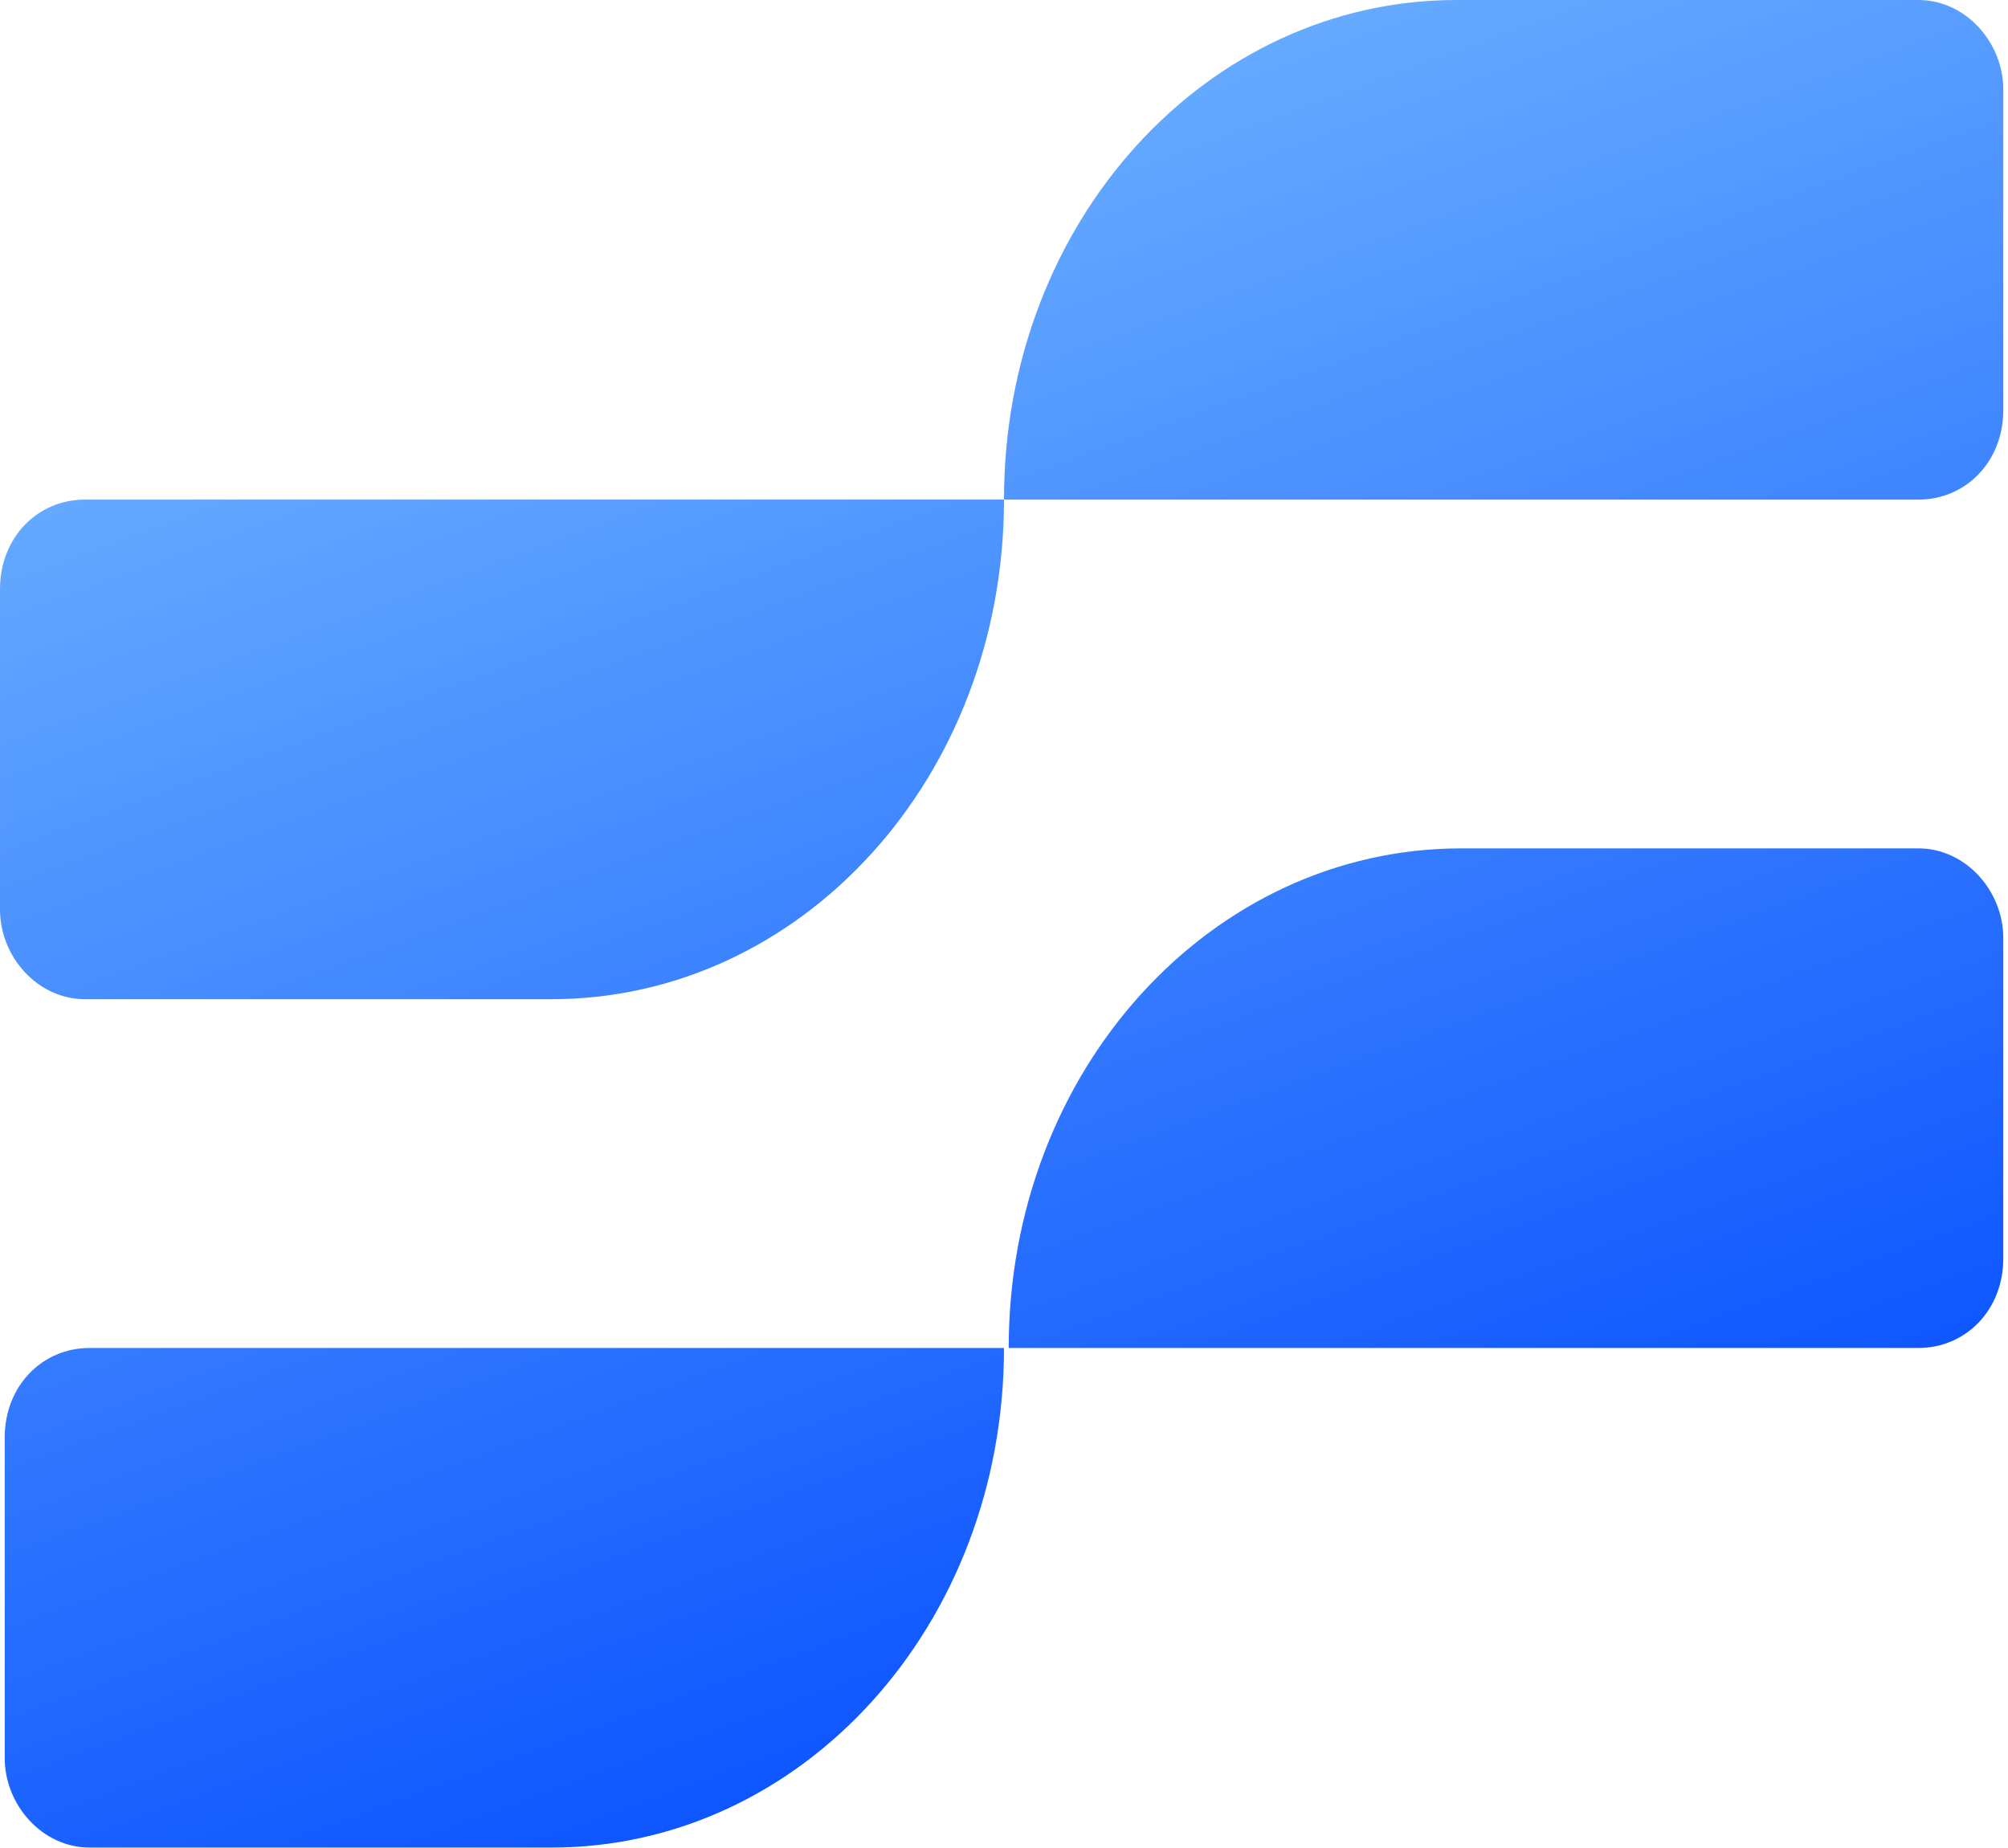
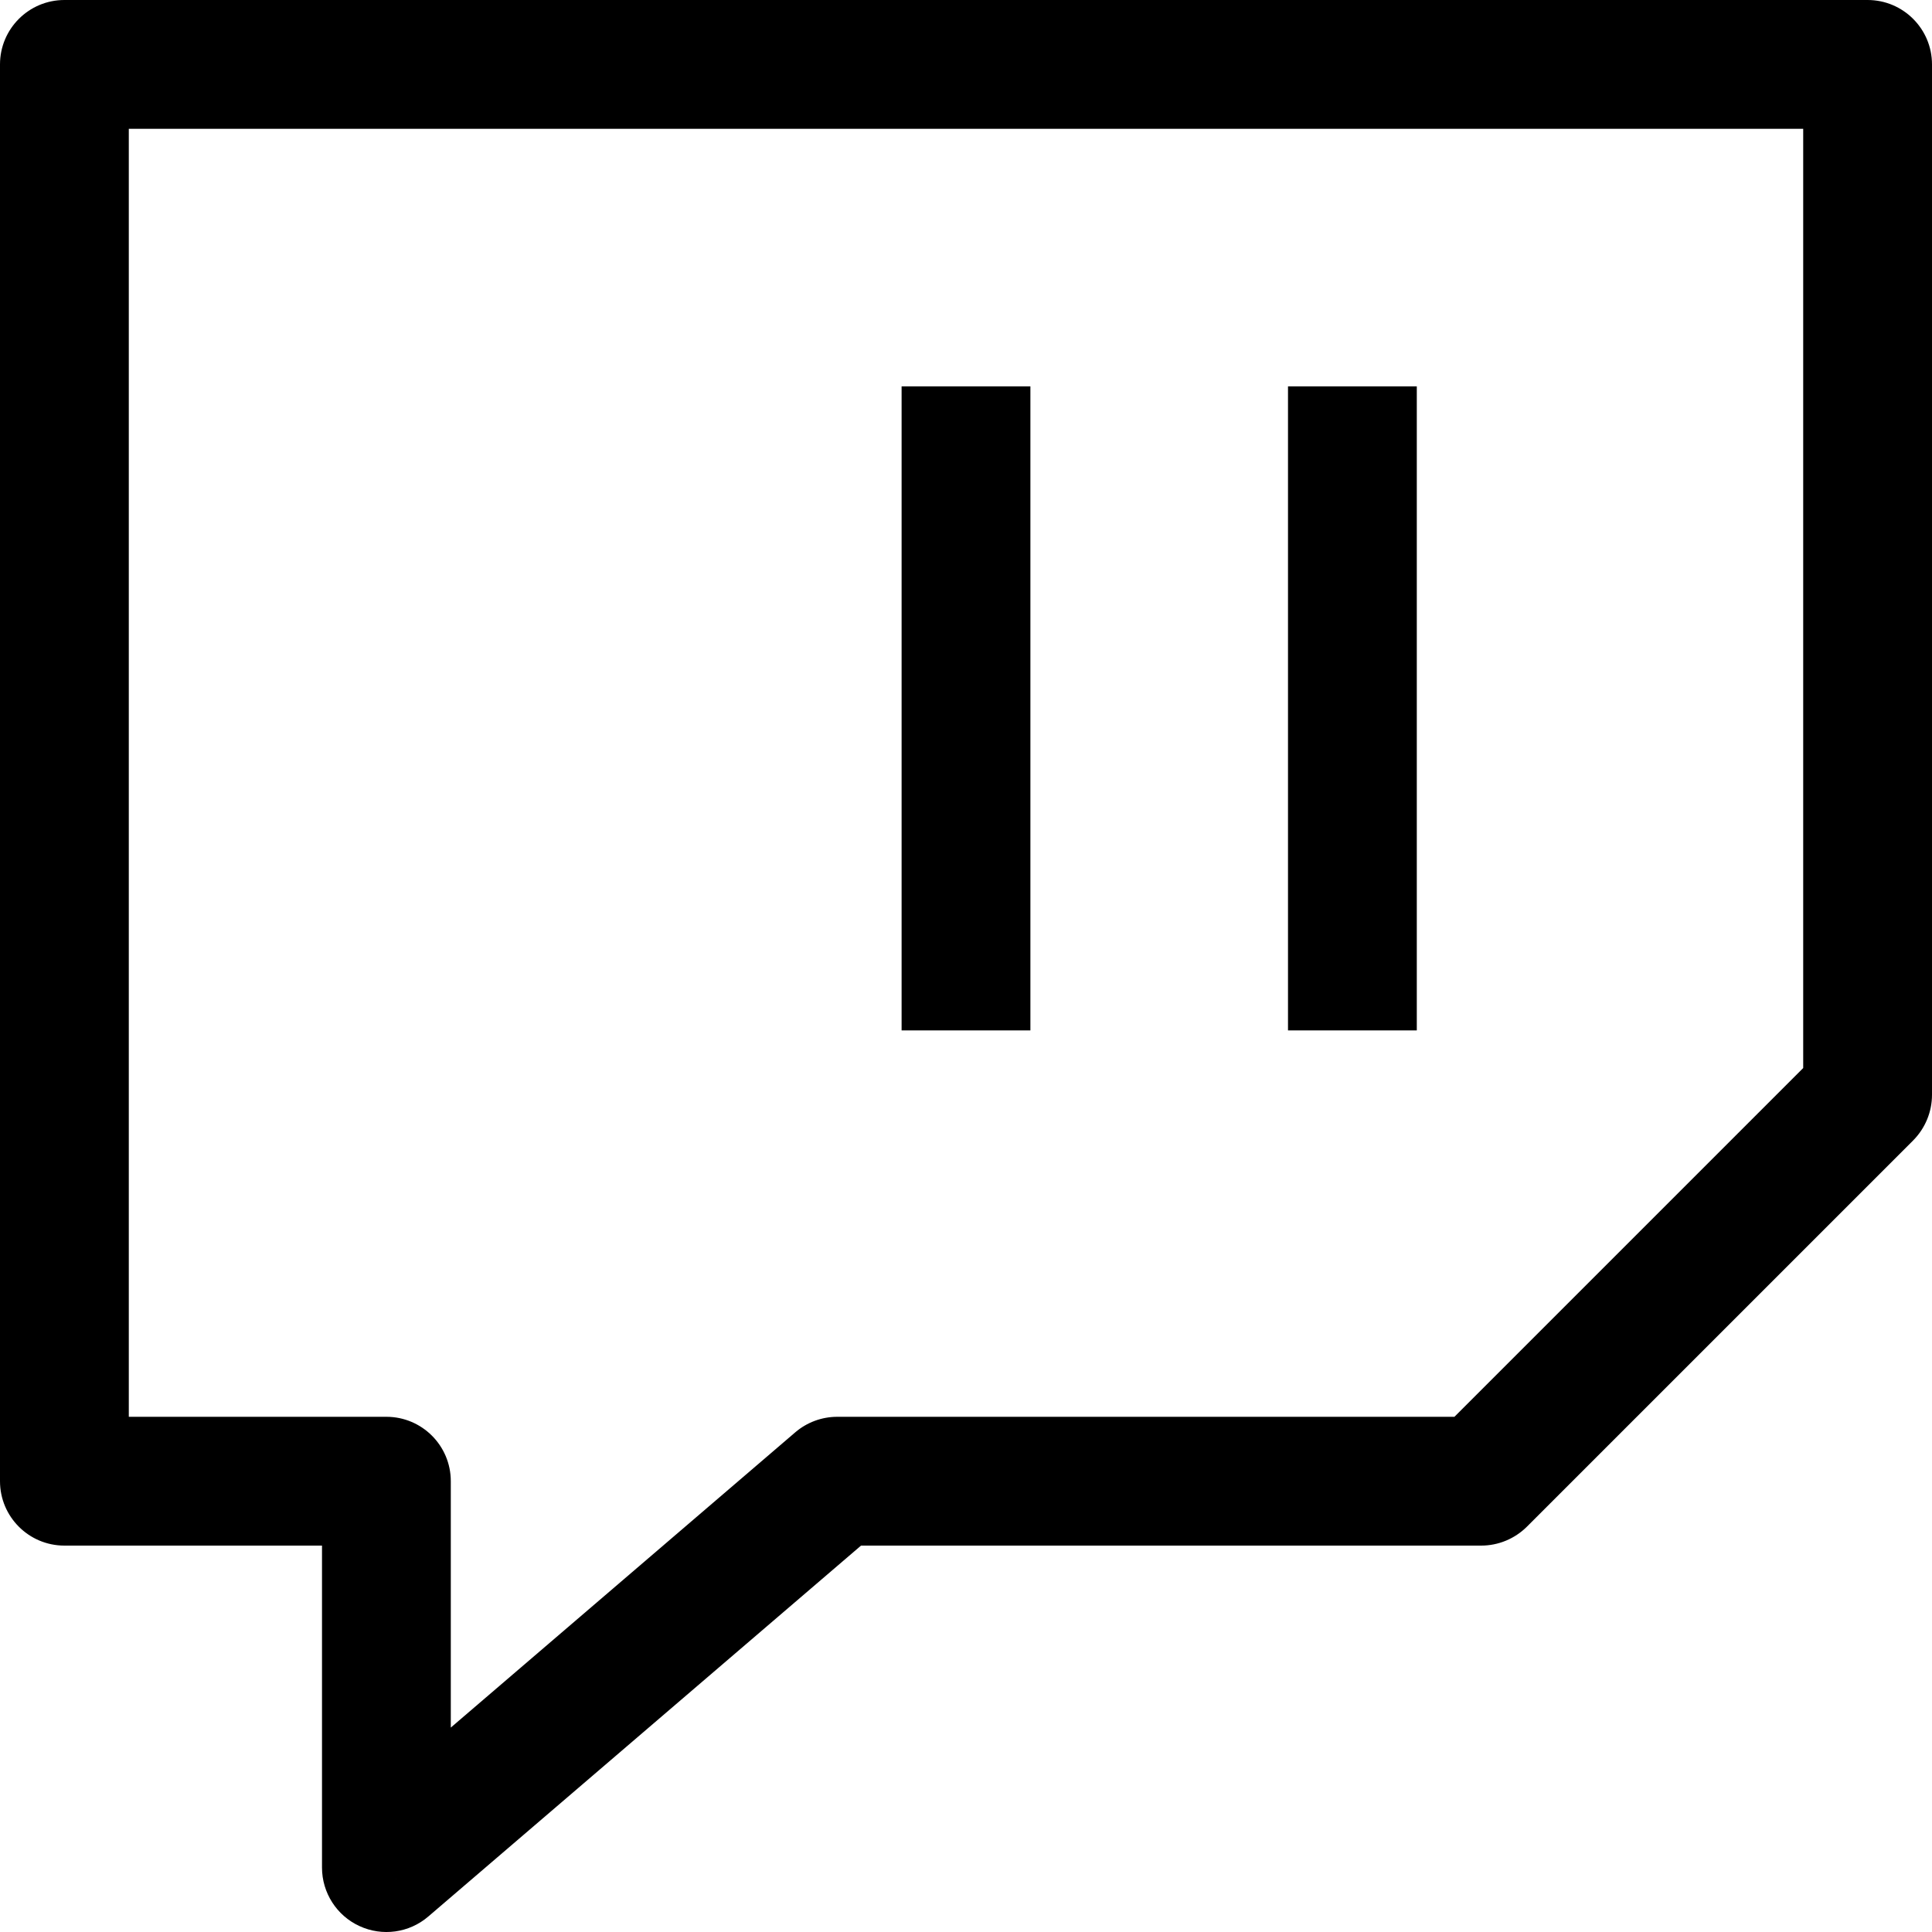
- <svg xmlns="http://www.w3.org/2000/svg" xml:space="preserve" width="12.792mm" height="11.771mm" version="1.1" style="shape-rendering:geometricPrecision; text-rendering:geometricPrecision; image-rendering:optimizeQuality; fill-rule:evenodd; clip-rule:evenodd" viewBox="0 0 4.26 3.92">
-   <defs>
-     <style type="text/css">
-    
-     .fil0 {fill:url(#id0)}
-    
-   </style>
-     <linearGradient id="id0" gradientUnits="userSpaceOnUse" x1="3.18" y1="3.78" x2="1.85" y2="0.15">
-       <stop offset="0" style="stop-opacity:1; stop-color:#0048FF" />
-       <stop offset="1" style="stop-opacity:1; stop-color:#6BB0FF" />
-     </linearGradient>
-   </defs>
-   <g id="Layer_x0020_1">
-     <path class="fil0" d="M1.18 3.92l-0.2 0 -0.2 0 -0.59 0c-0.1,0 -0.18,-0.09 -0.18,-0.19l0 -0.68c0,-0.11 0.08,-0.19 0.18,-0.19l0.59 0 0.2 0 1.16 0c0,-0.59 0.43,-1.06 0.96,-1.06l0.09 0 0 -0 0.88 0c0.1,0 0.18,0.09 0.18,0.19l0 0.68c0,0.11 -0.08,0.19 -0.18,0.19l-0.02 0 -0.04 0 -0.04 0 -0.04 0 -1.8 0c0,0.59 -0.43,1.06 -0.96,1.06zm2.1 -3.92l0.79 0c0.1,0 0.18,0.09 0.18,0.19l0 0.68c0,0.11 -0.08,0.19 -0.18,0.19l-0.02 0 -0.04 0 -0.04 0 -0.04 0 -1.8 0c0,0.59 -0.43,1.06 -0.96,1.06l-0.2 0 -0.2 0 -0.59 0c-0.1,0 -0.18,-0.09 -0.18,-0.19l0 -0.68c0,-0.11 0.08,-0.19 0.18,-0.19l0.59 0 0.2 0 1.16 0c0,-0.59 0.43,-1.06 0.96,-1.06l0.09 0 0.09 0zm0 2.86l0.11 0 0.1 0 0.09 0 0.09 0 0.08 0 0.07 0 0.07 0 0.06 0 0.05 0 0.05 0 0.02 0m-0.79 -1.8l0.11 0 0.1 0 0.09 0 0.09 0 0.08 0 0.07 0 0.07 0 0.06 0 0.05 0 0.05 0 0.02 0" />
-   </g>
+ <svg xmlns="http://www.w3.org/2000/svg" width="800px" height="800px" viewBox="0 0 15 15" fill="none">
+   <path d="M0.5 0.5V0C0.224 0 0 0.224 0 0.5L0.5 0.5ZM14.5 0.5H15C15 0.224 14.776 0 14.5 0V0.5ZM14.5 8.5L14.854 8.854C14.947 8.76 15 8.633 15 8.5H14.5ZM11.5 11.5V12C11.633 12 11.76 11.947 11.854 11.854L11.5 11.5ZM6.5 11.5V11C6.381 11 6.265 11.043 6.175 11.12L6.5 11.5ZM3 14.5H2.5C2.5 14.695 2.614 14.873 2.791 14.954C2.968 15.036 3.177 15.007 3.325 14.88L3 14.5ZM3 11.5H3.5C3.5 11.224 3.276 11 3 11V11.5ZM0.5 11.5H0C0 11.776 0.224 12 0.5 12L0.5 11.5ZM0.5 1H14.5V0H0.5V1ZM14 0.5V8.5H15V0.5H14ZM14.146 8.146L11.146 11.146L11.854 11.854L14.854 8.854L14.146 8.146ZM11.5 11H6.5V12H11.5V11ZM6.175 11.12L2.675 14.12L3.325 14.88L6.825 11.88L6.175 11.12ZM3.5 14.5V11.5H2.5V14.5H3.5ZM3 11H0.5V12H3V11ZM1 11.5V0.5H0V11.5H1ZM10 3V8H11V3H10ZM7 3V8H8V3H7Z" fill="#000000" />
</svg>
